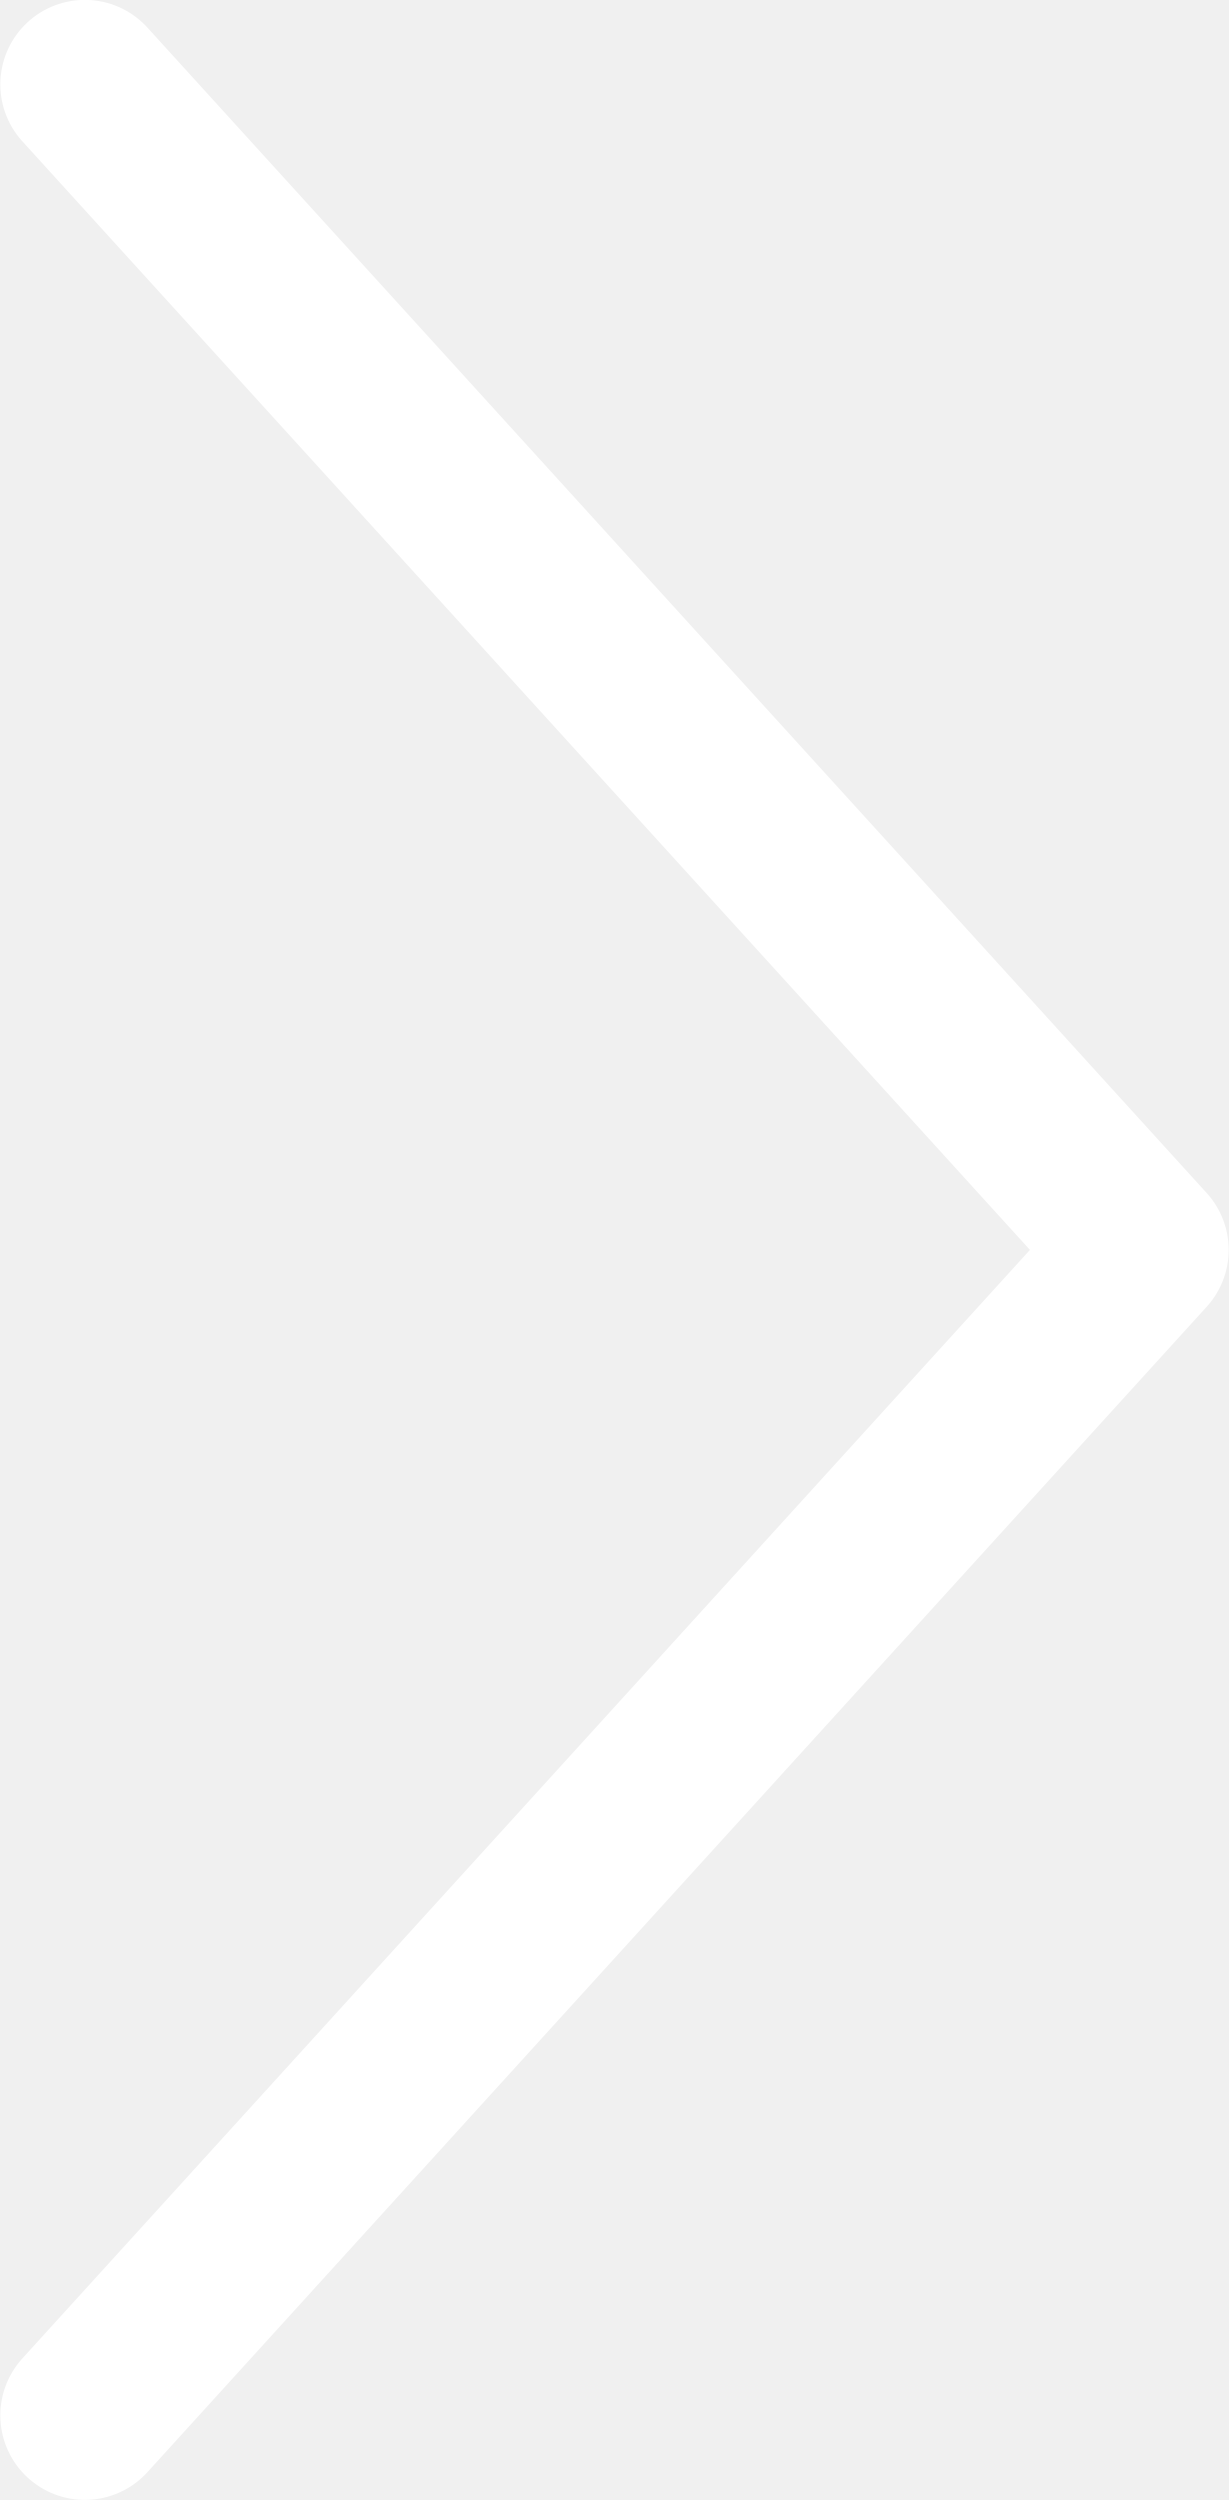
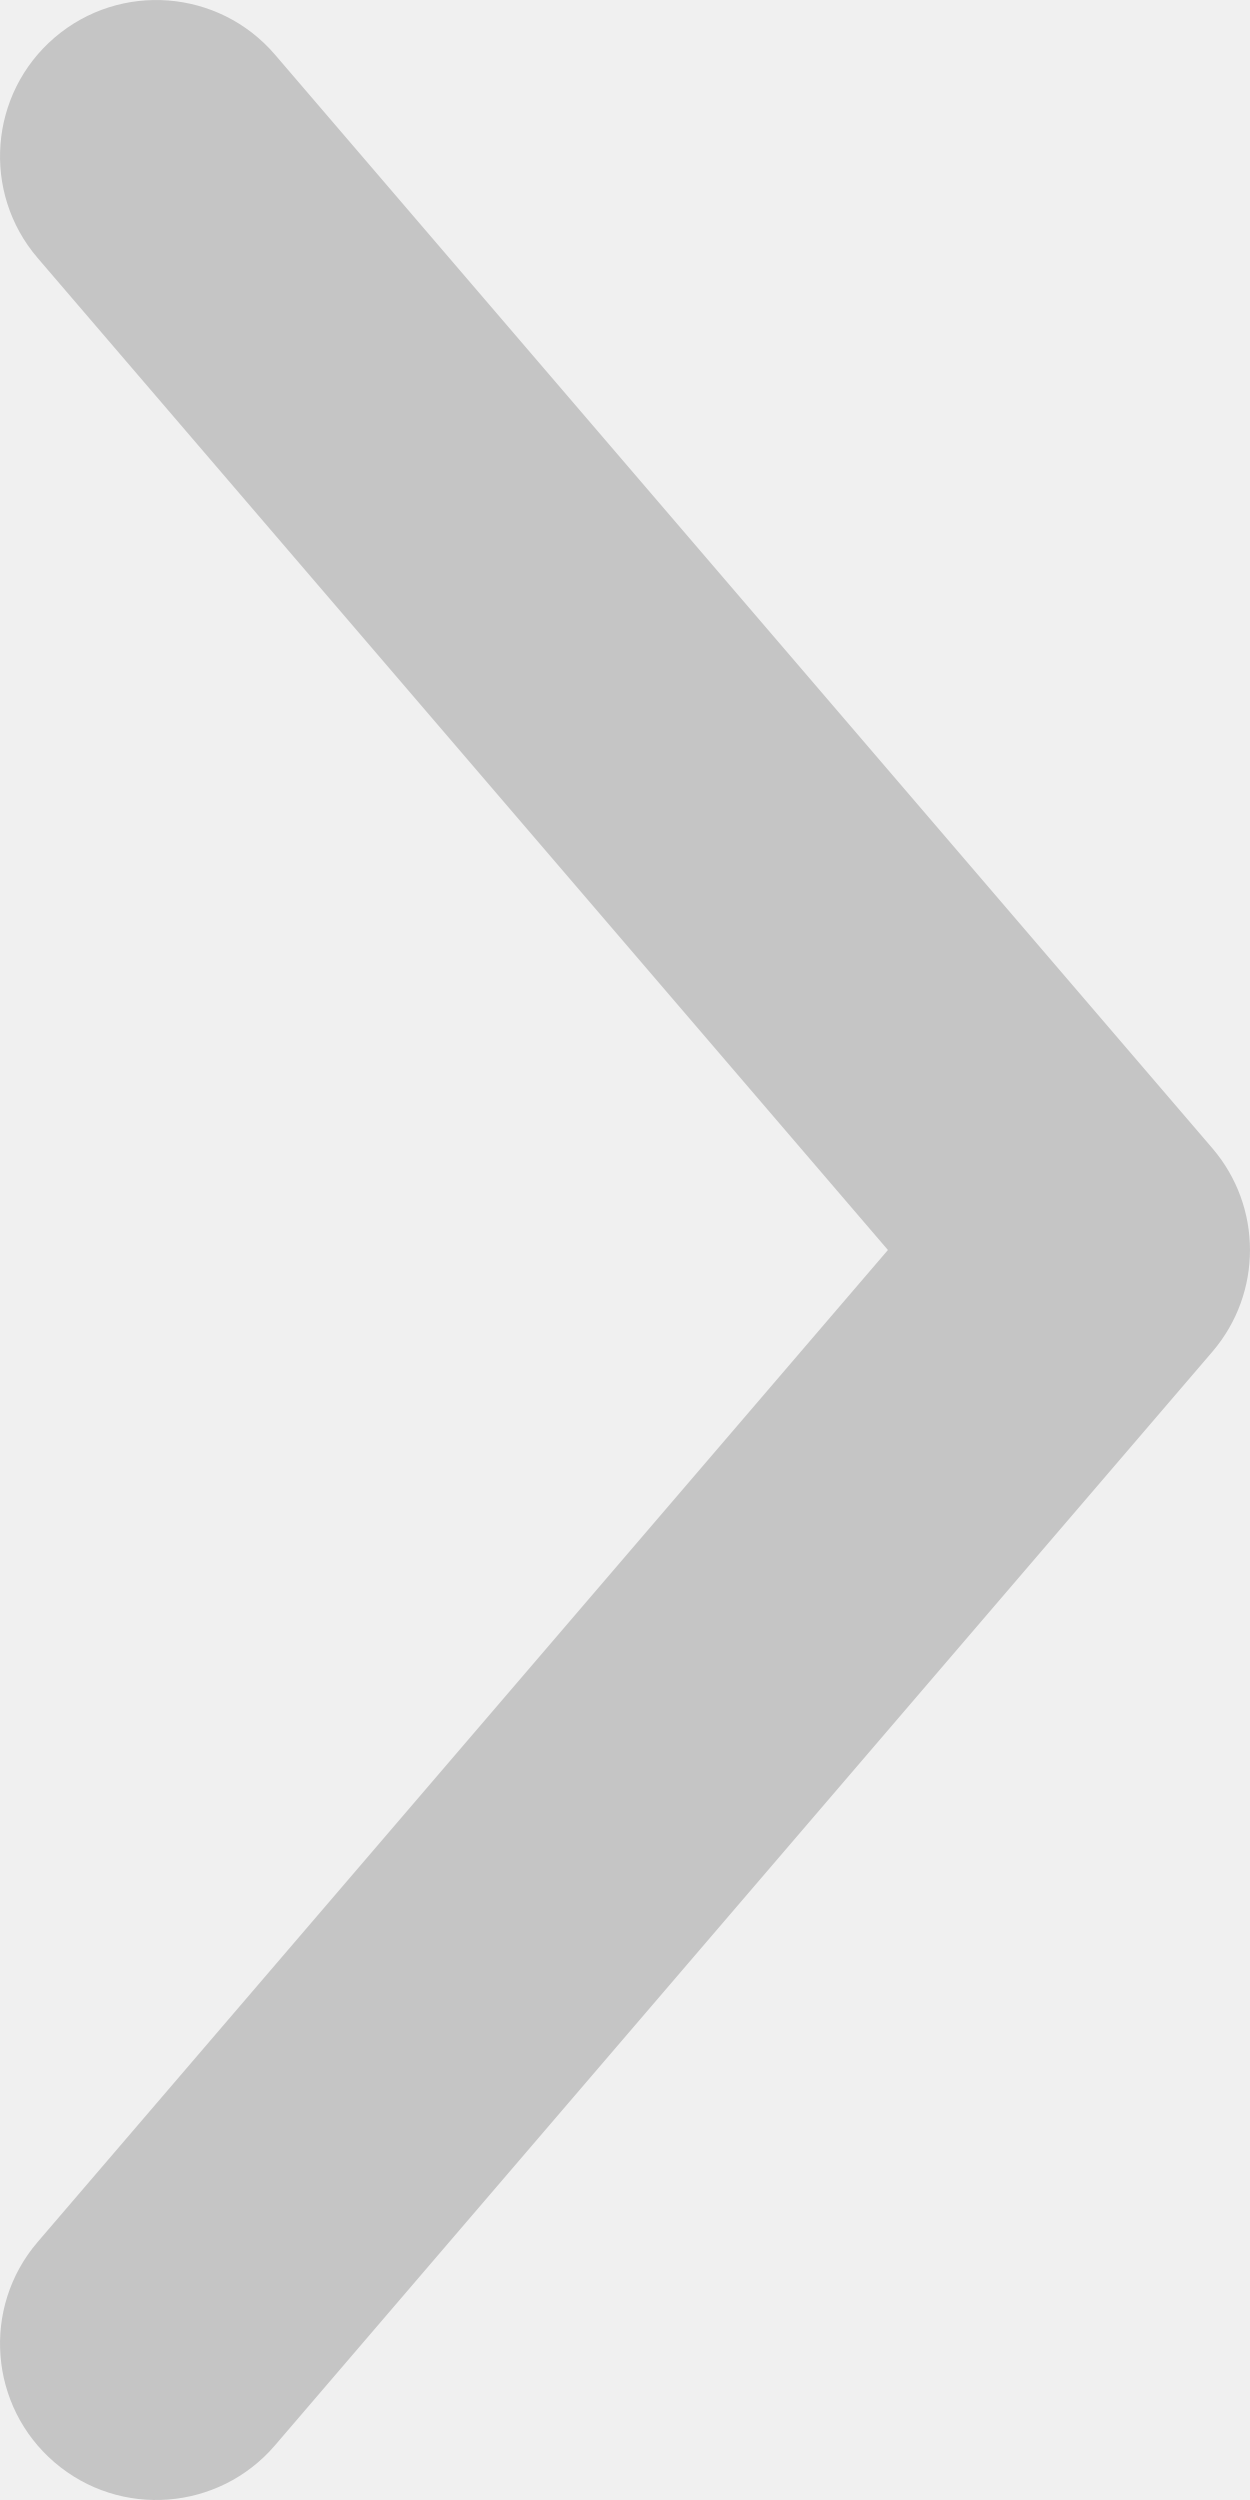
- <svg xmlns="http://www.w3.org/2000/svg" width="10.902" height="22.184" viewBox="0 0 10.902 22.184">
-   <path id="ICO_이전" d="M-4206.6,1939l-9.4,10.342,9.4,10.342" transform="translate(-4205.847 1960.433) rotate(180)" fill="none" stroke="#fff" stroke-linecap="round" stroke-linejoin="round" stroke-width="1.5" />
+ <svg xmlns="http://www.w3.org/2000/svg" width="15" height="30" viewBox="0 0 15 30" fill="none">
+   <path d="M0.451 3.095C-0.222 2.309 -0.131 1.125 0.655 0.451C1.441 -0.222 2.625 -0.131 3.299 0.655L14.549 13.78C15.15 14.482 15.15 15.518 14.549 16.22L3.299 29.345C2.625 30.131 1.441 30.223 0.655 29.549C-0.131 28.875 -0.222 27.691 0.451 26.905L10.655 15L0.451 3.095Z" fill="#C5C5C5" />
</svg>
